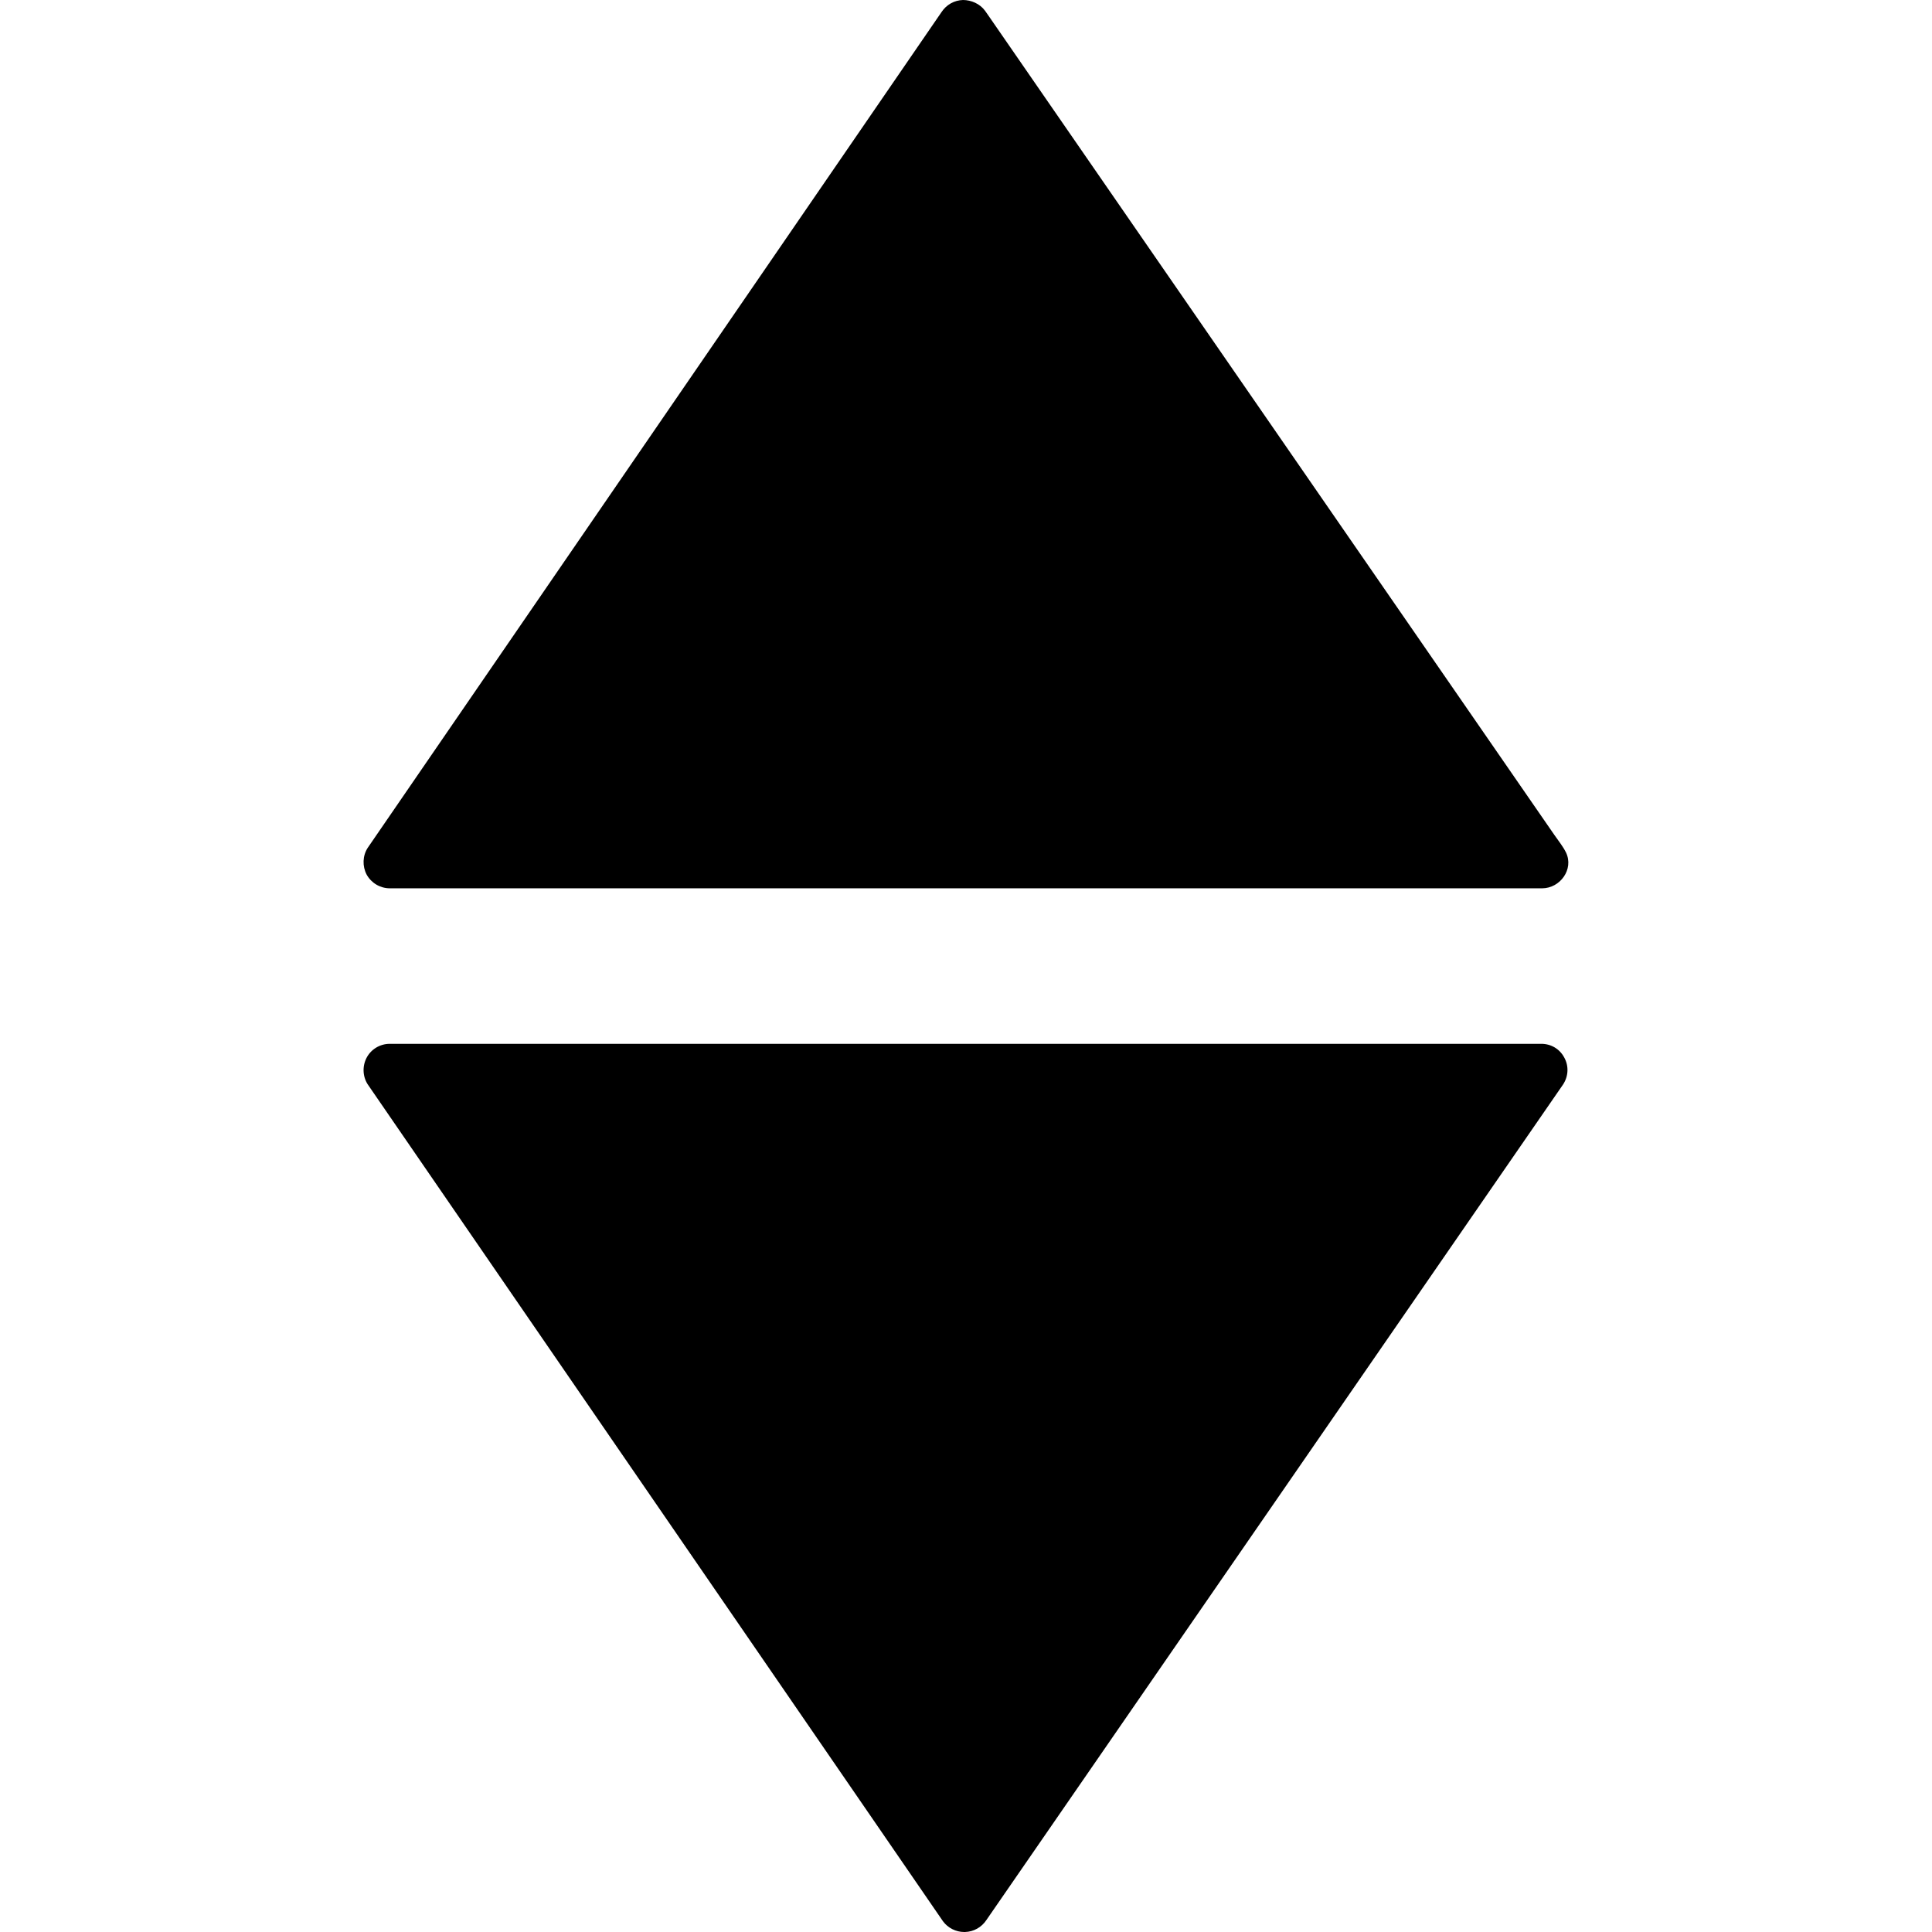
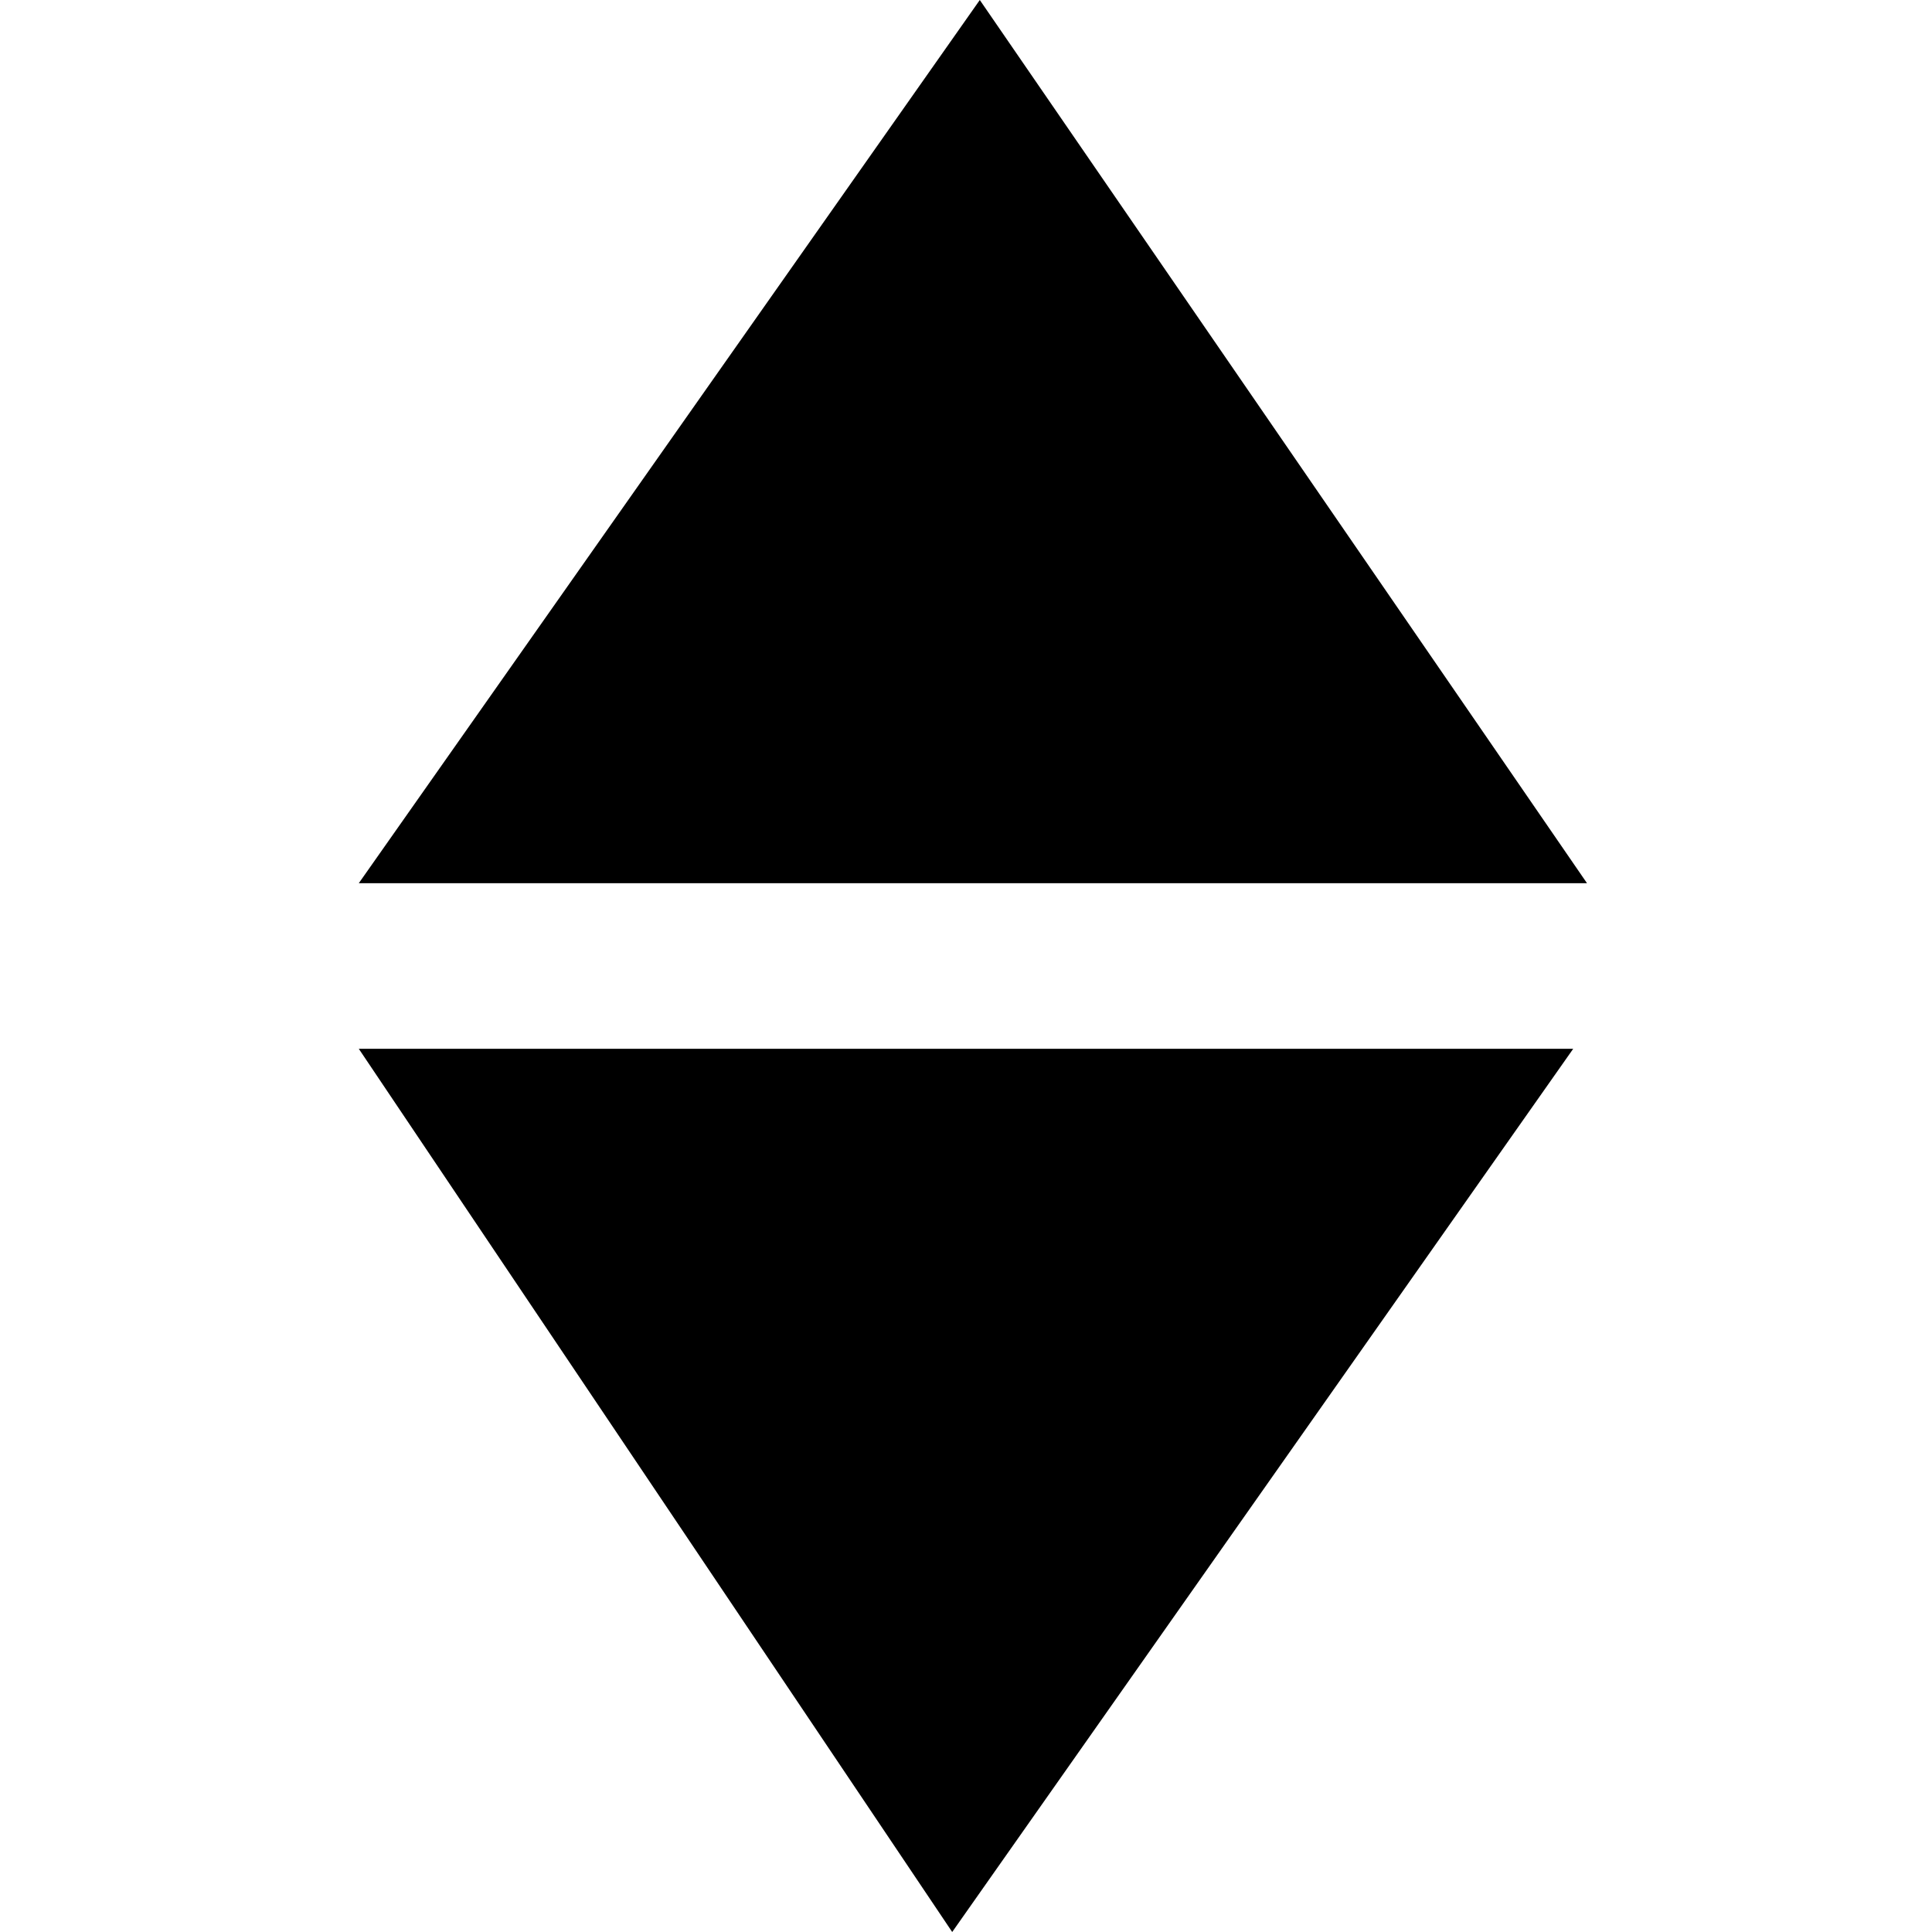
<svg xmlns="http://www.w3.org/2000/svg" version="1.1" id="sort" x="0px" y="0px" viewBox="0 0 14 14" style="enable-background:new 0 0 14 14;" xml:space="preserve">
-   <path d="M11.335,7.663c0.034,0.061,0.031,0.135-0.008,0.195l-4.179,6.055  C7.113,13.966,7.056,13.998,6.993,14c-0.001,0-0.003,0-0.006,0  c-0.06,0-0.118-0.029-0.154-0.078L2.671,7.867  C2.629,7.81,2.623,7.732,2.655,7.668s0.098-0.104,0.169-0.104h8.342  C11.239,7.563,11.302,7.601,11.335,7.663z M2.825,6.437c0,0,8.342,0,8.35,0  c0.13,0,0.231-0.138,0.173-0.259c-0.022-0.045-0.055-0.085-0.084-0.127  c-0.02-0.028-4.091-5.923-4.107-5.946C7.15,0.096,7.144,0.087,7.138,0.078  C7.101,0.027,7.037,0,6.978,0C6.915,0.002,6.858,0.034,6.823,0.087L2.665,6.143  C2.627,6.201,2.625,6.277,2.657,6.338C2.691,6.399,2.755,6.437,2.825,6.437z" />
+   <path d="M7.1,0l4.4,6.4H2.6L7.1,0z M11.4,7.6H2.6L6.9,14L11.4,7.6z" />
</svg>
